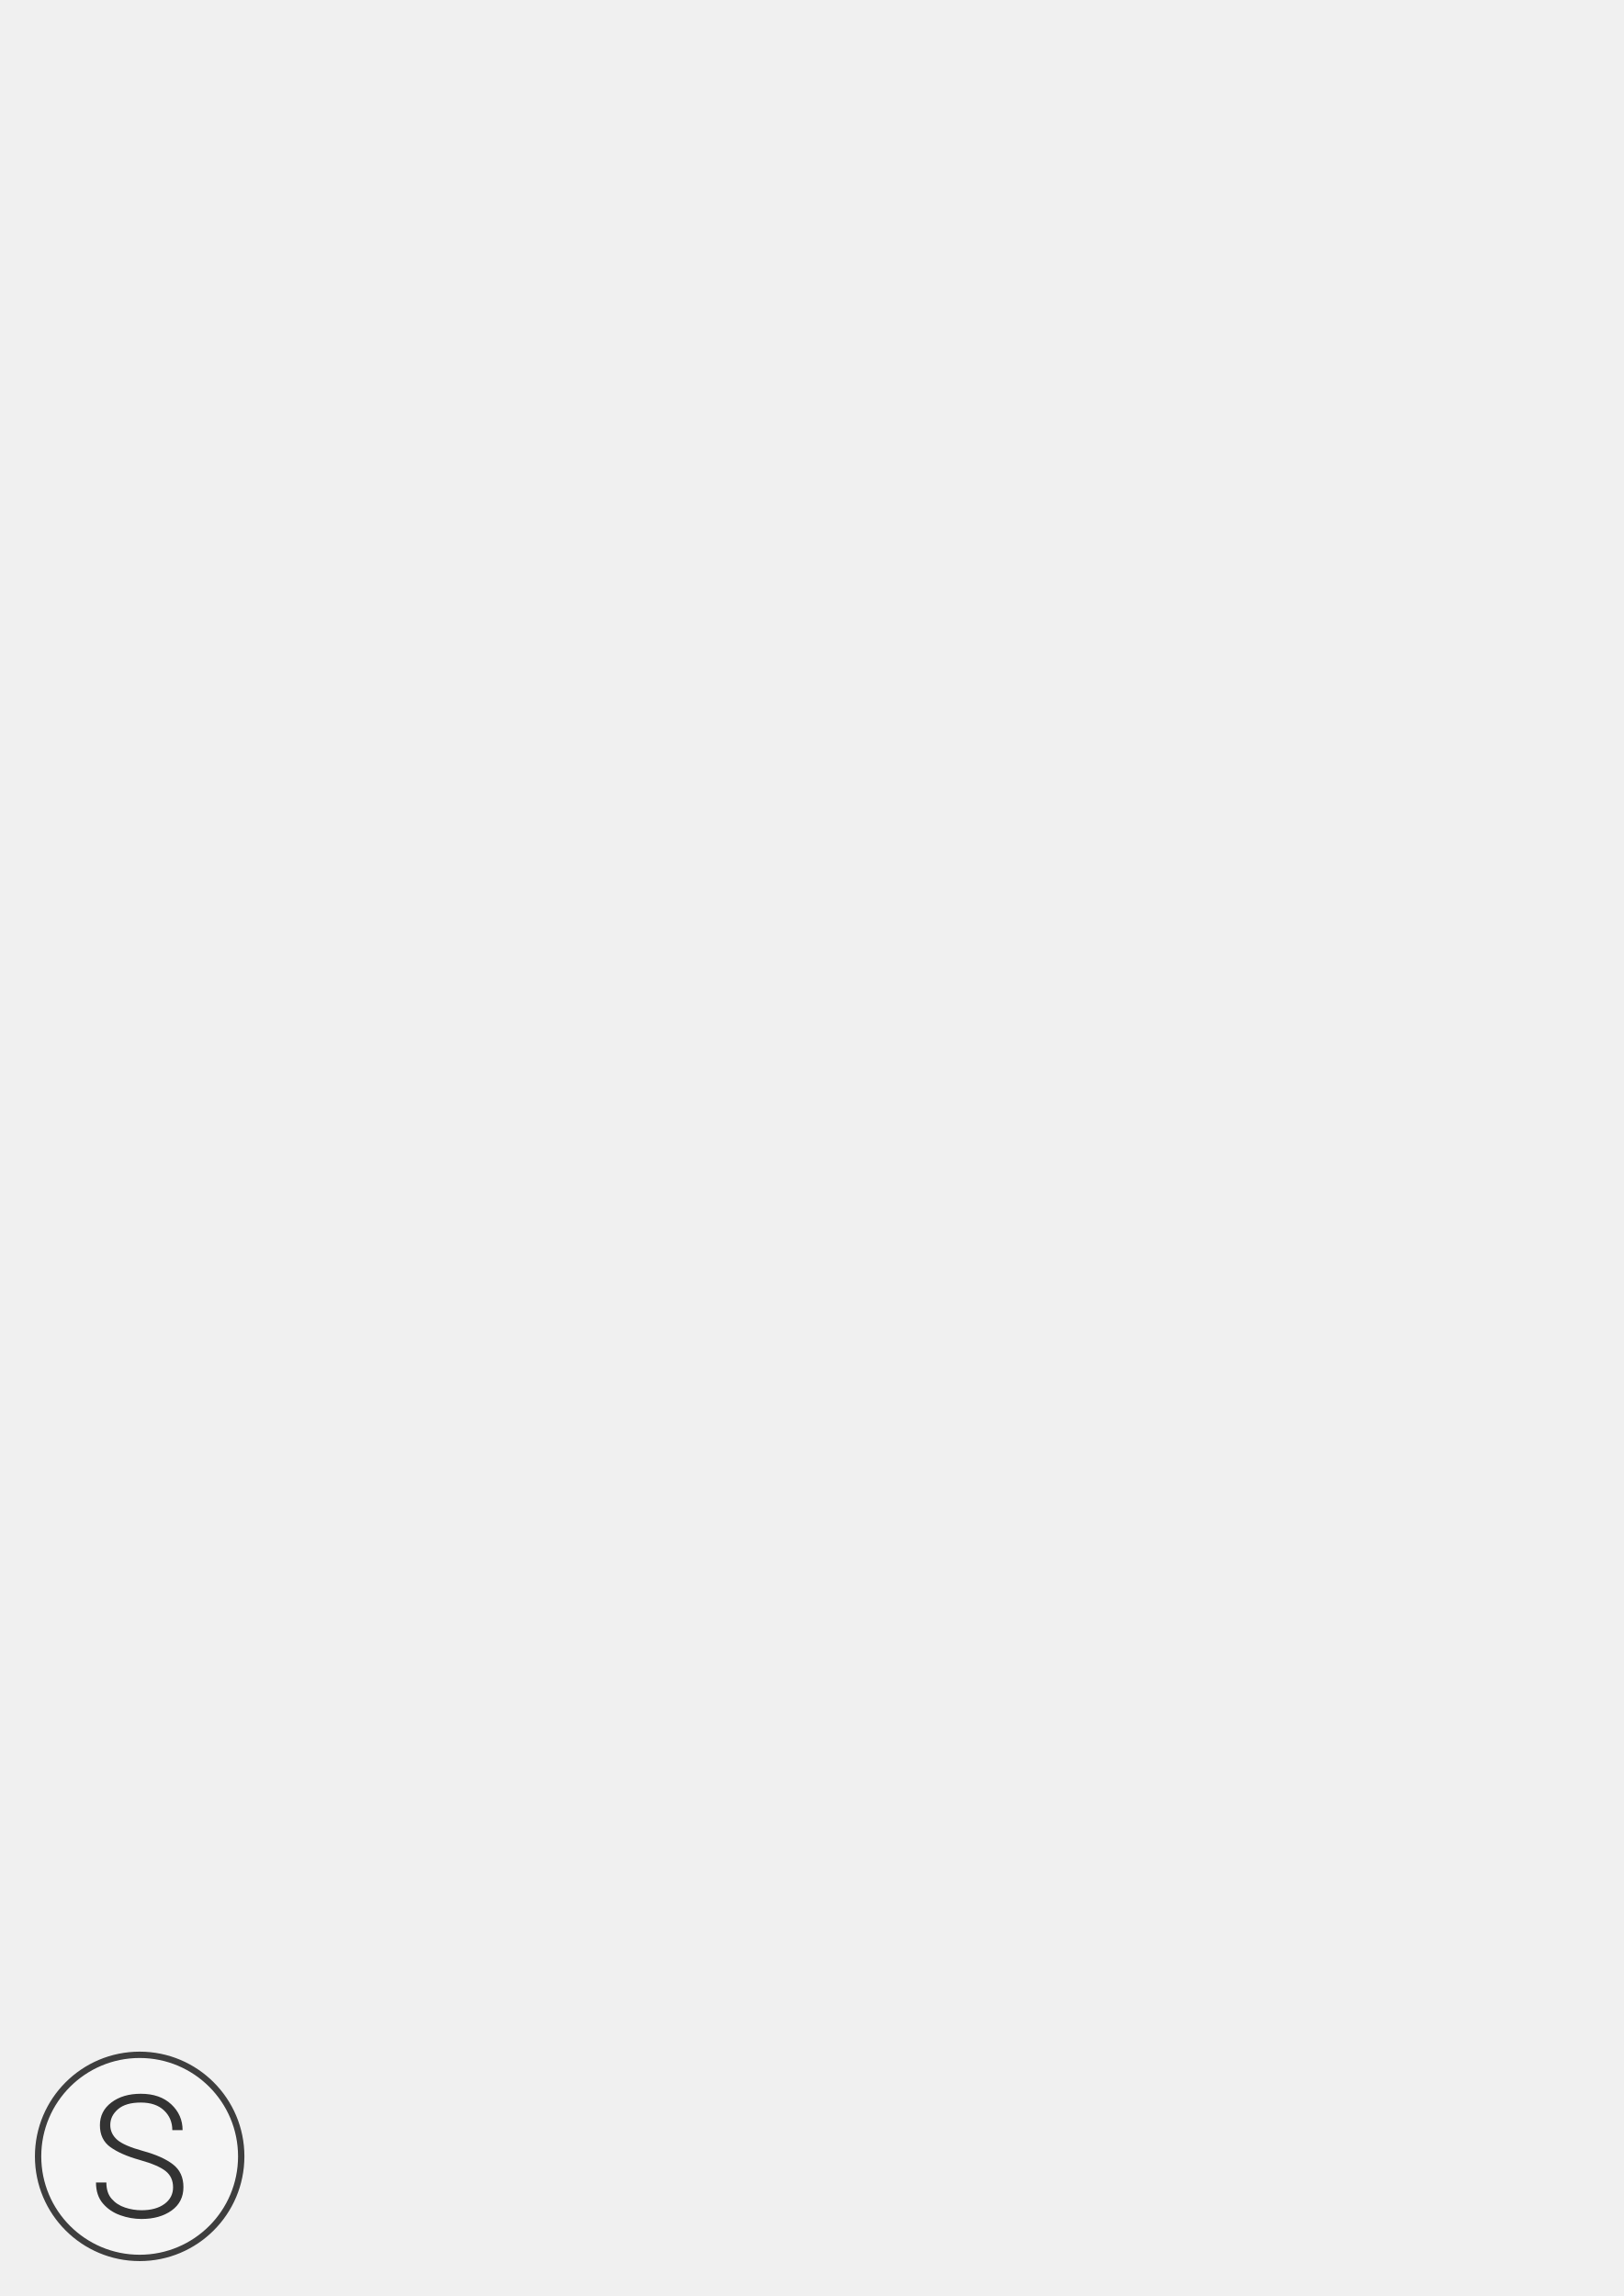
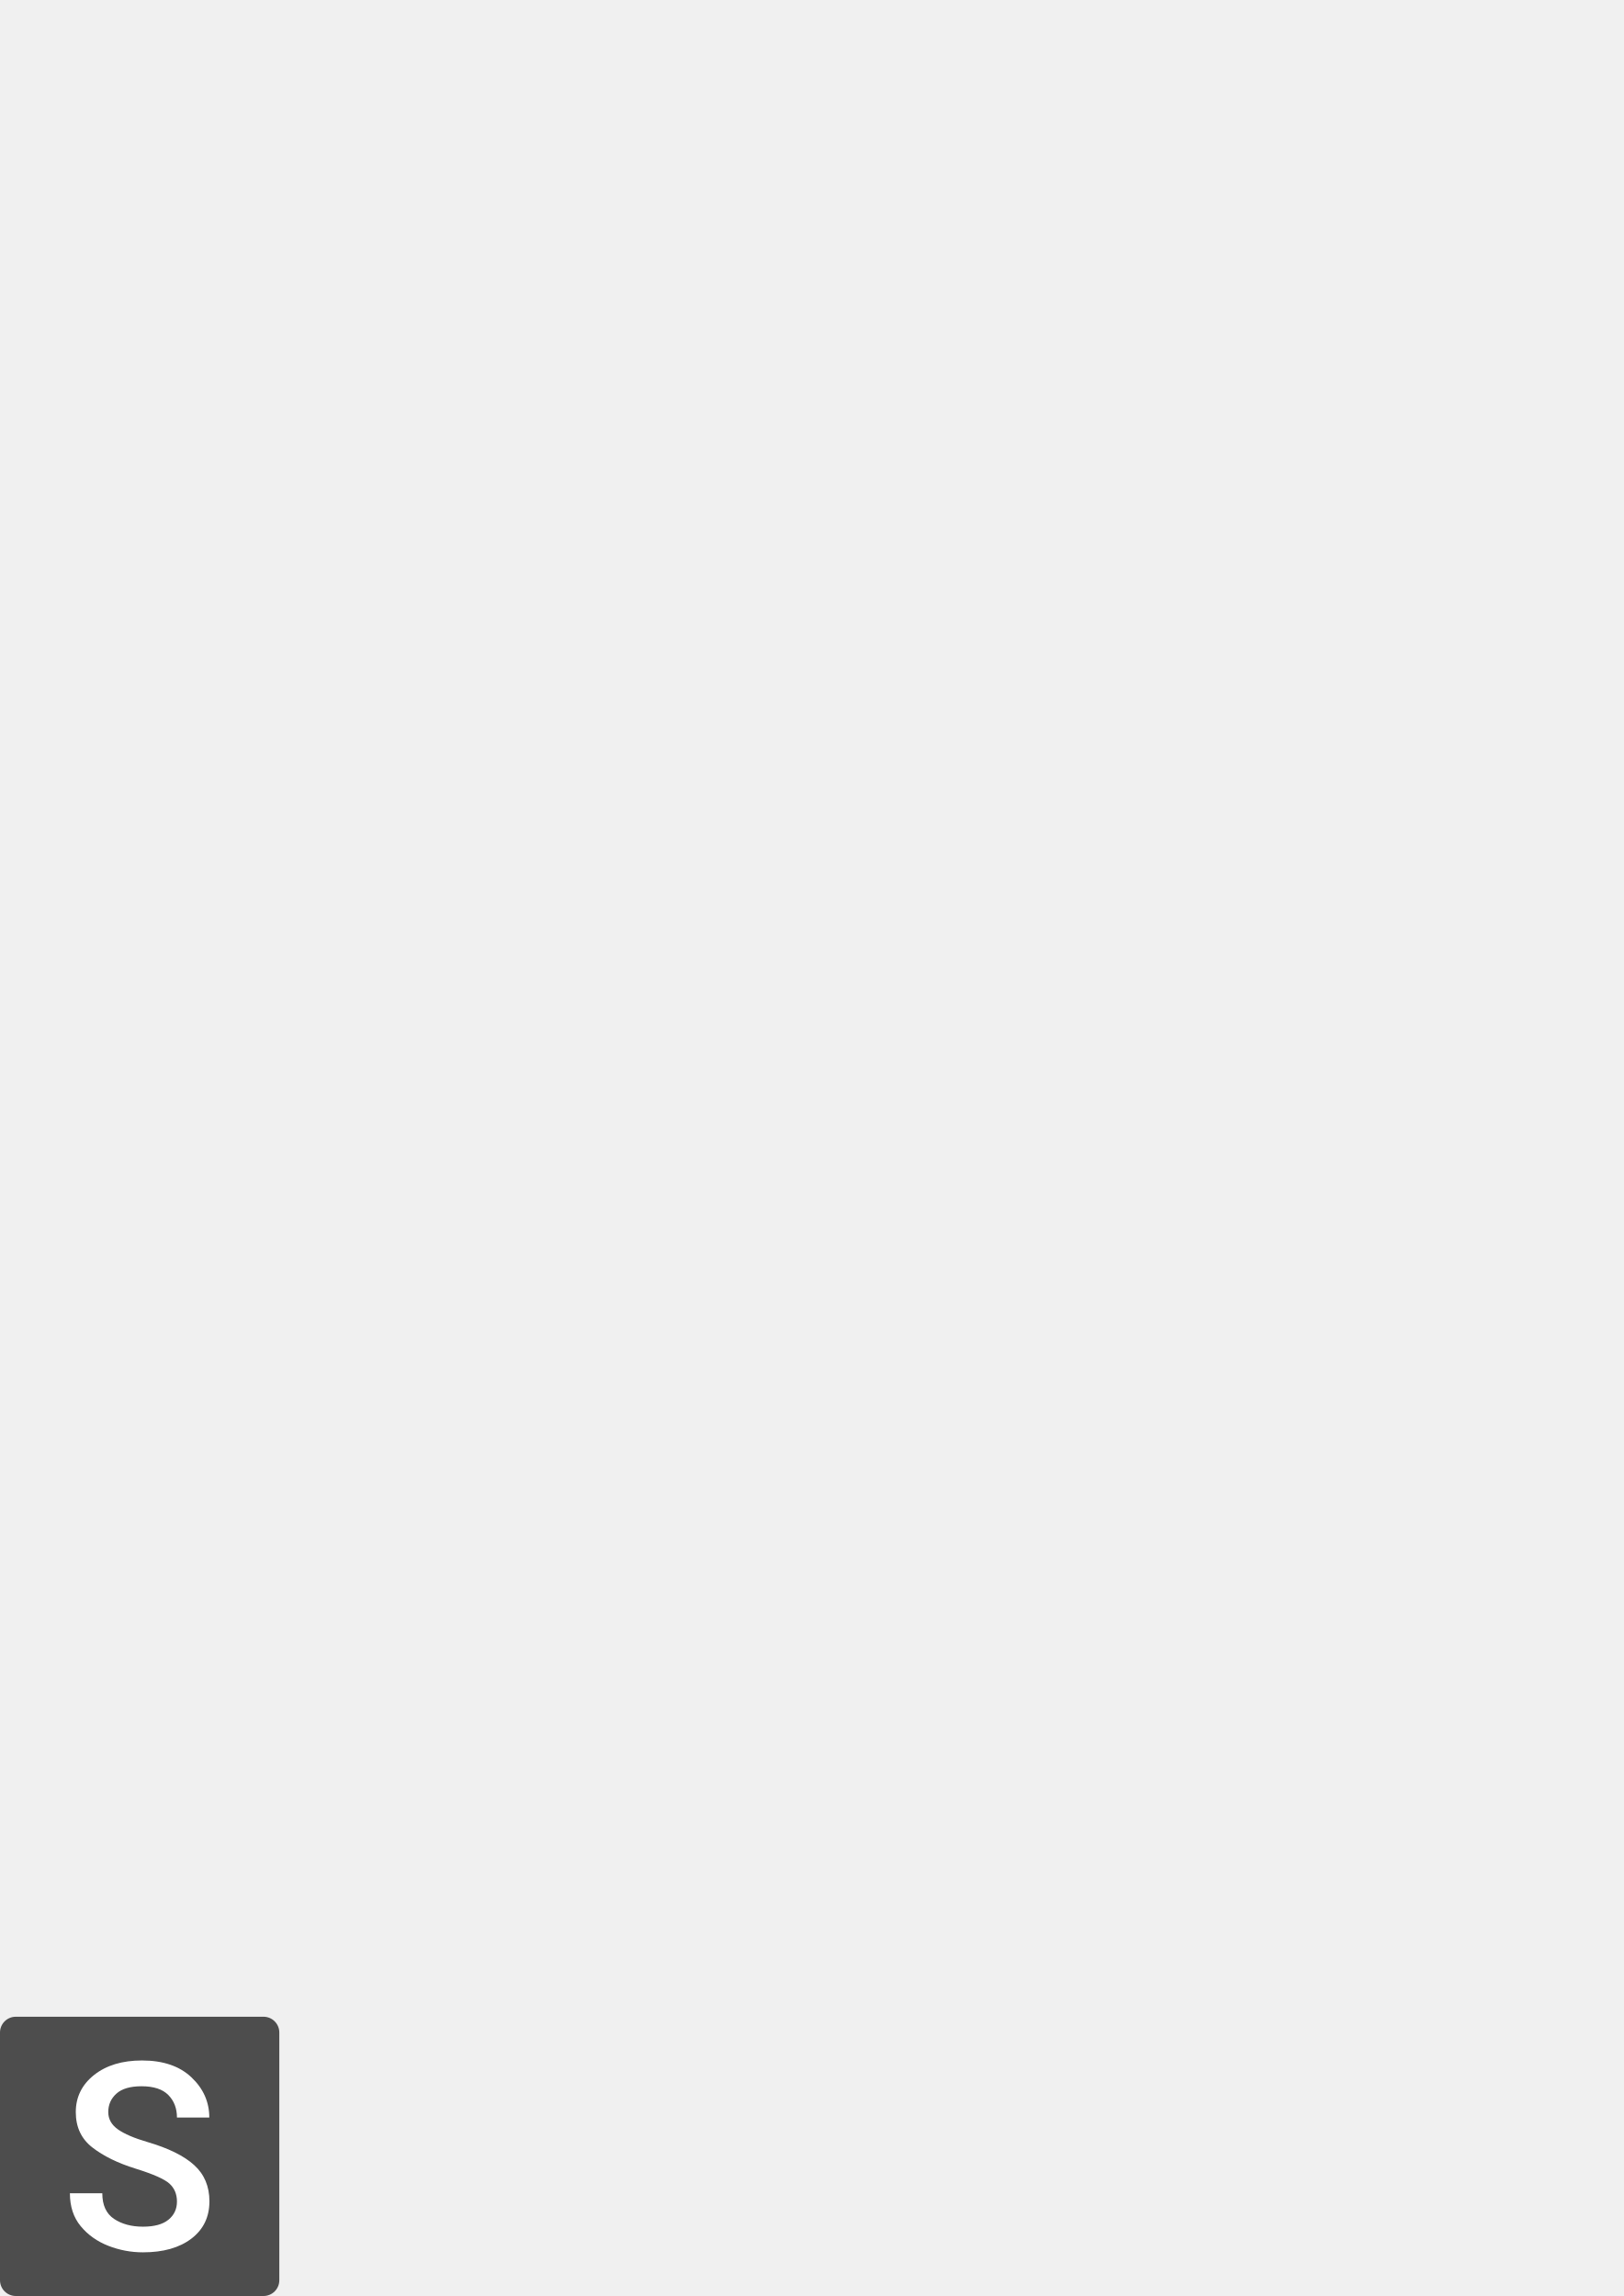
<svg xmlns="http://www.w3.org/2000/svg" width="744.094" height="1052.362" id="svg2" version="1.1">
  <defs id="defs4" />
  <g id="layer1">
    <g id="g3759" transform="matrix(1.454545,0,0,1.454545,-188.9627,309.7882)">
-       <path transform="matrix(0.2036364,0,0,0.2036364,116.8936,386.6204)" d="m 437.143,392.362 c 0,86.788 -70.355,157.143 -157.143,157.143 -86.788,0 -157.143,-70.355 -157.143,-157.143 0,-86.788 70.355,-157.143 157.143,-157.143 86.788,0 157.143,70.355 157.143,157.143 z" id="path2985" style="fill:#ffffff;fill-opacity:0.314;stroke:#333333;stroke-width:9.821;stroke-miterlimit:4;stroke-opacity:0.941;stroke-dasharray:none" />
-       <text id="text2987" y="485.715" x="157.828" style="font-size:40px;font-style:normal;font-weight:normal;line-height:125%;letter-spacing:0px;word-spacing:0px;fill:#333333;fill-opacity:1;stroke:none;font-family:Roboto Light;-inkscape-font-specification:Roboto Light" xml:space="preserve">
-         <tspan style="font-size:54px;fill:#333333;fill-opacity:1" y="485.715" x="157.828" id="tspan2989">S</tspan>
-       </text>
+       <g id="g3784" transform="matrix(1.333333,0,0,1.333333,-57.97062,-155.5066)">
+         <rect ry="3.731" y="433.52" x="140.912" height="66" width="66" id="rect3764" style="fill:#4d4d4d;fill-opacity:1;stroke:none" />
+         <text xml:space="preserve" style="font-size:45.987px;font-style:normal;font-weight:normal;line-height:125%;letter-spacing:0px;word-spacing:0px;fill:#ffffff;fill-opacity:1;stroke:none;font-family:Roboto Light;-inkscape-font-specification:Roboto Light" x="155.178" y="488.588" id="text2987">
+           <tspan id="tspan2989" x="155.178" y="488.588" style="font-size:62.083px;font-style:normal;font-variant:normal;font-weight:normal;font-stretch:normal;fill:#ffffff;fill-opacity:1;font-family:Roboto Medium;-inkscape-font-specification:'Roboto Medium,'">S</tspan>
+         </text>
+       </g>
    </g>
-     <rect style="fill:#000000;fill-opacity:0;stroke:none" id="rect3772" width="128" height="128" x="-3.9993918e-007" y="924.362" />
+     <rect style="opacity:0;fill:#000000;fill-opacity:1;stroke:none" id="rect3763" width="128" height="128" x="0" y="924.362" />
  </g>
</svg>
